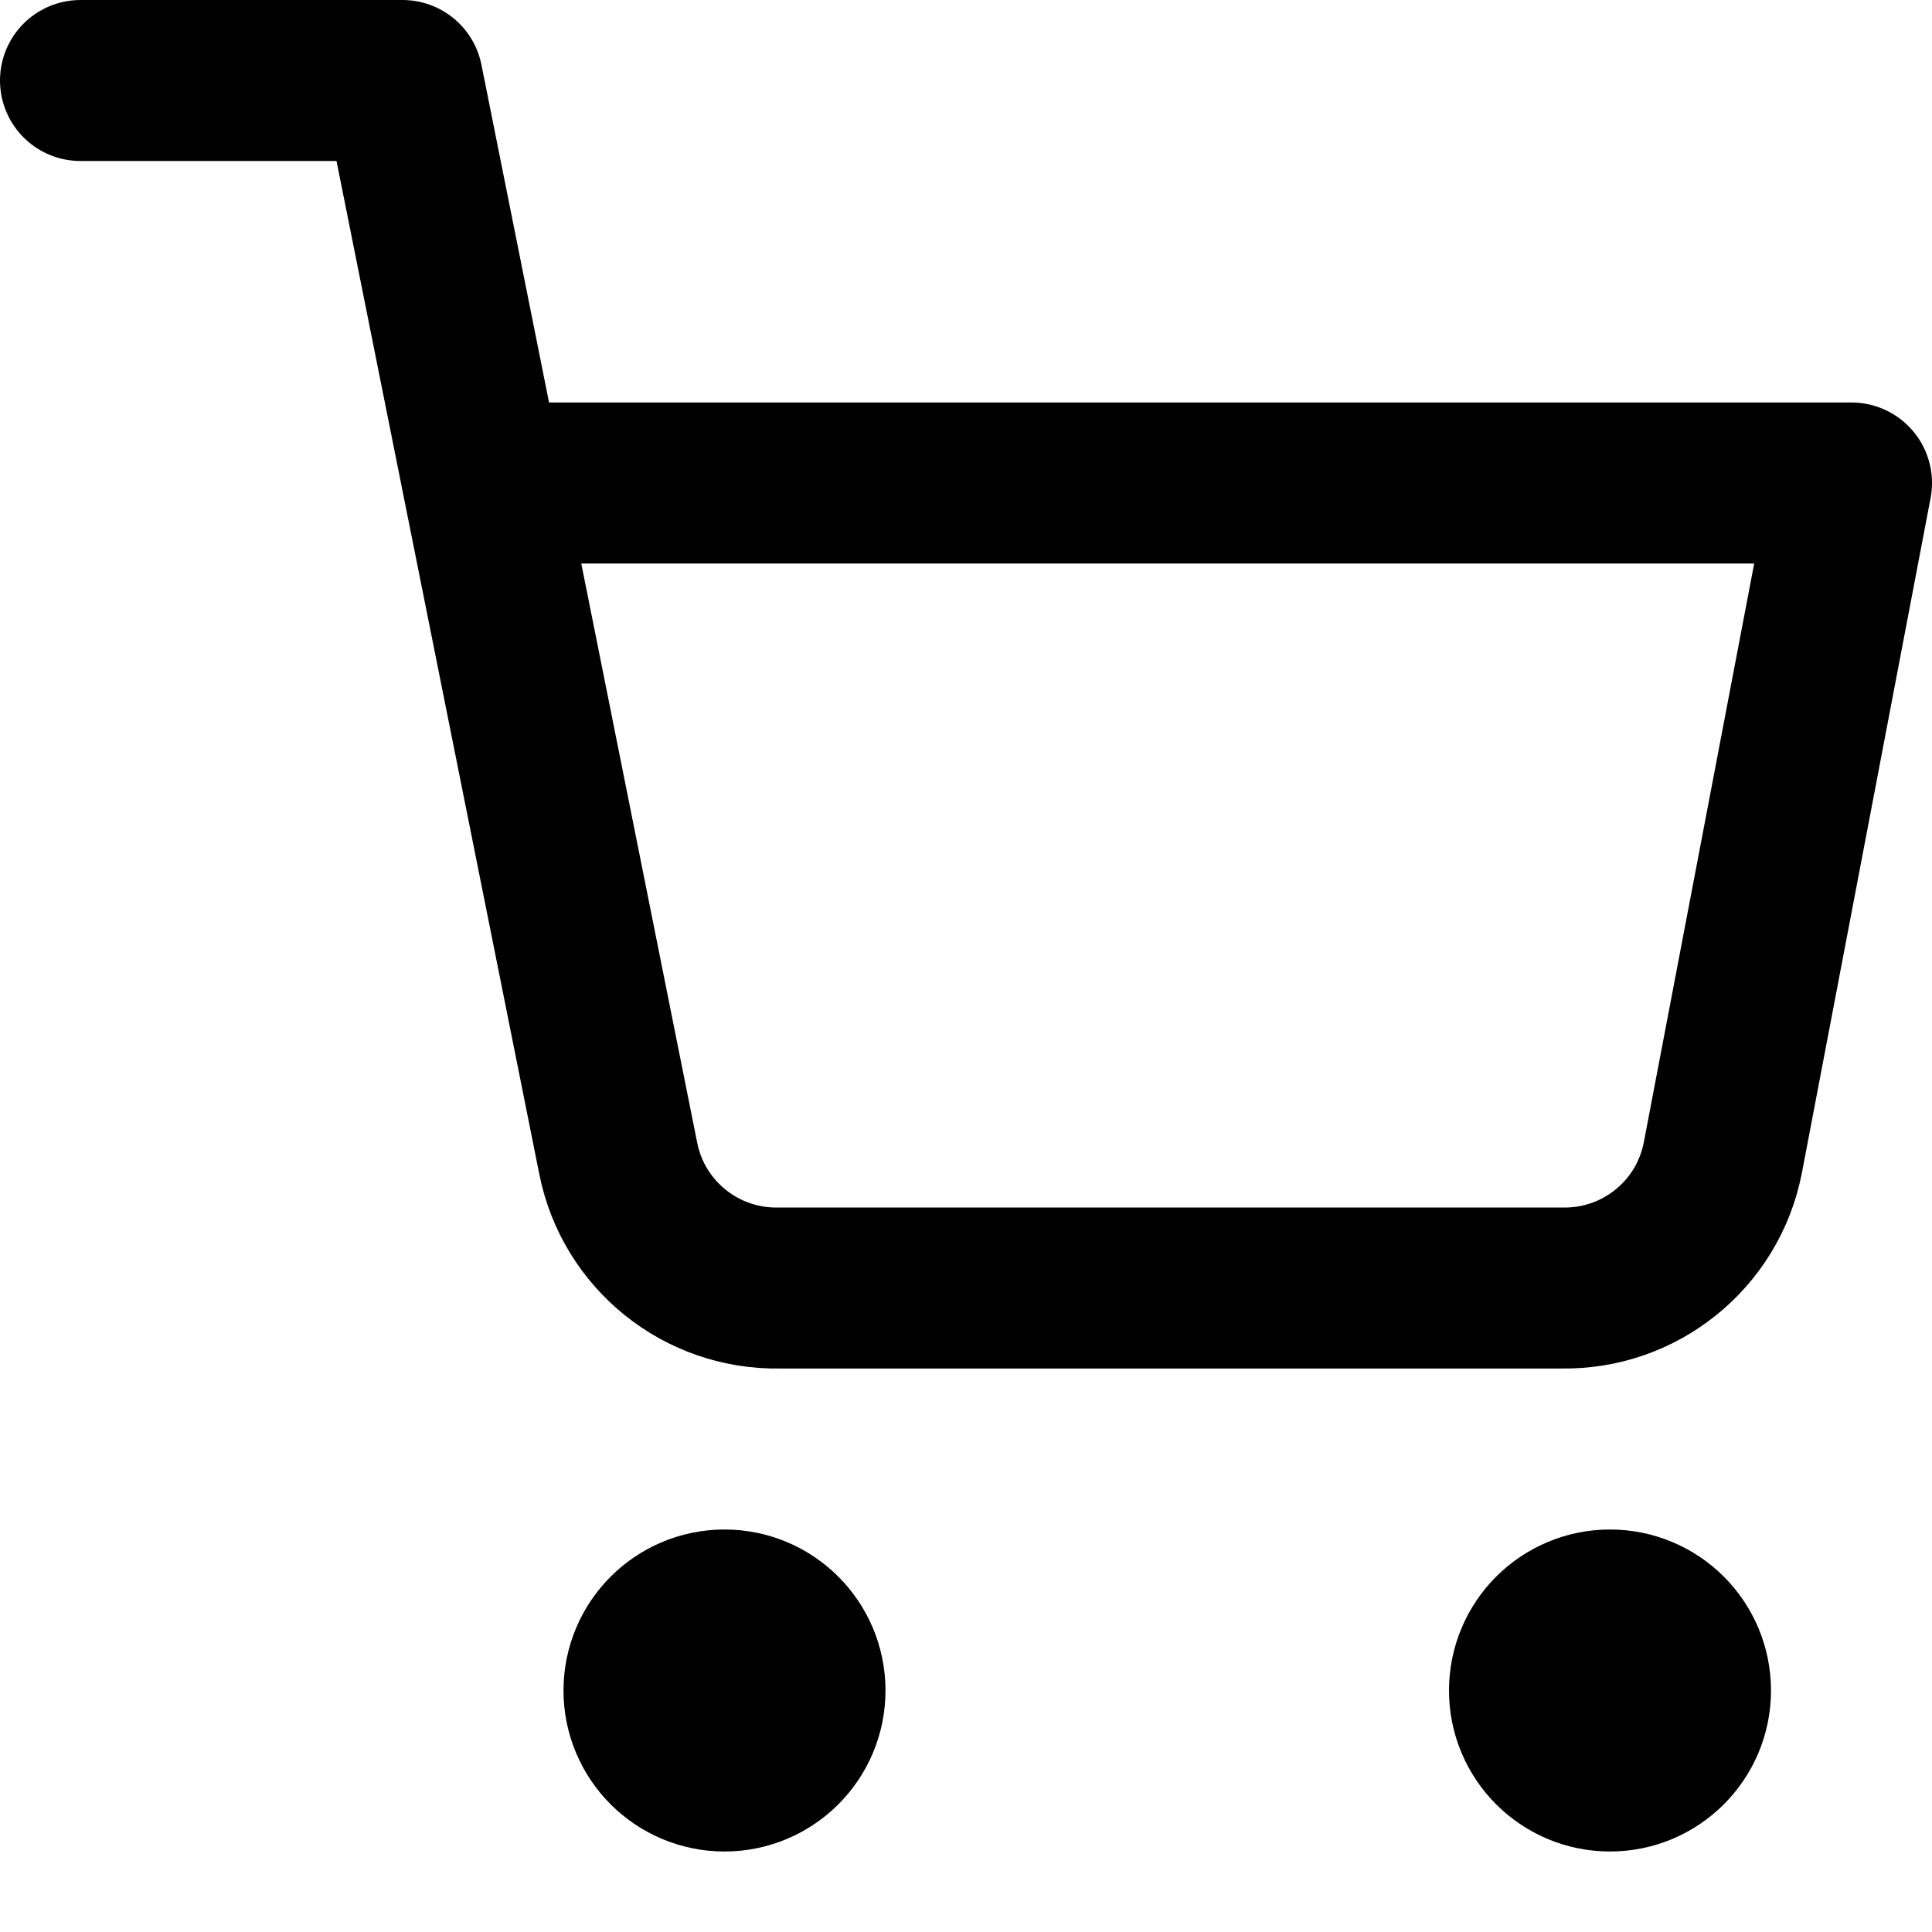
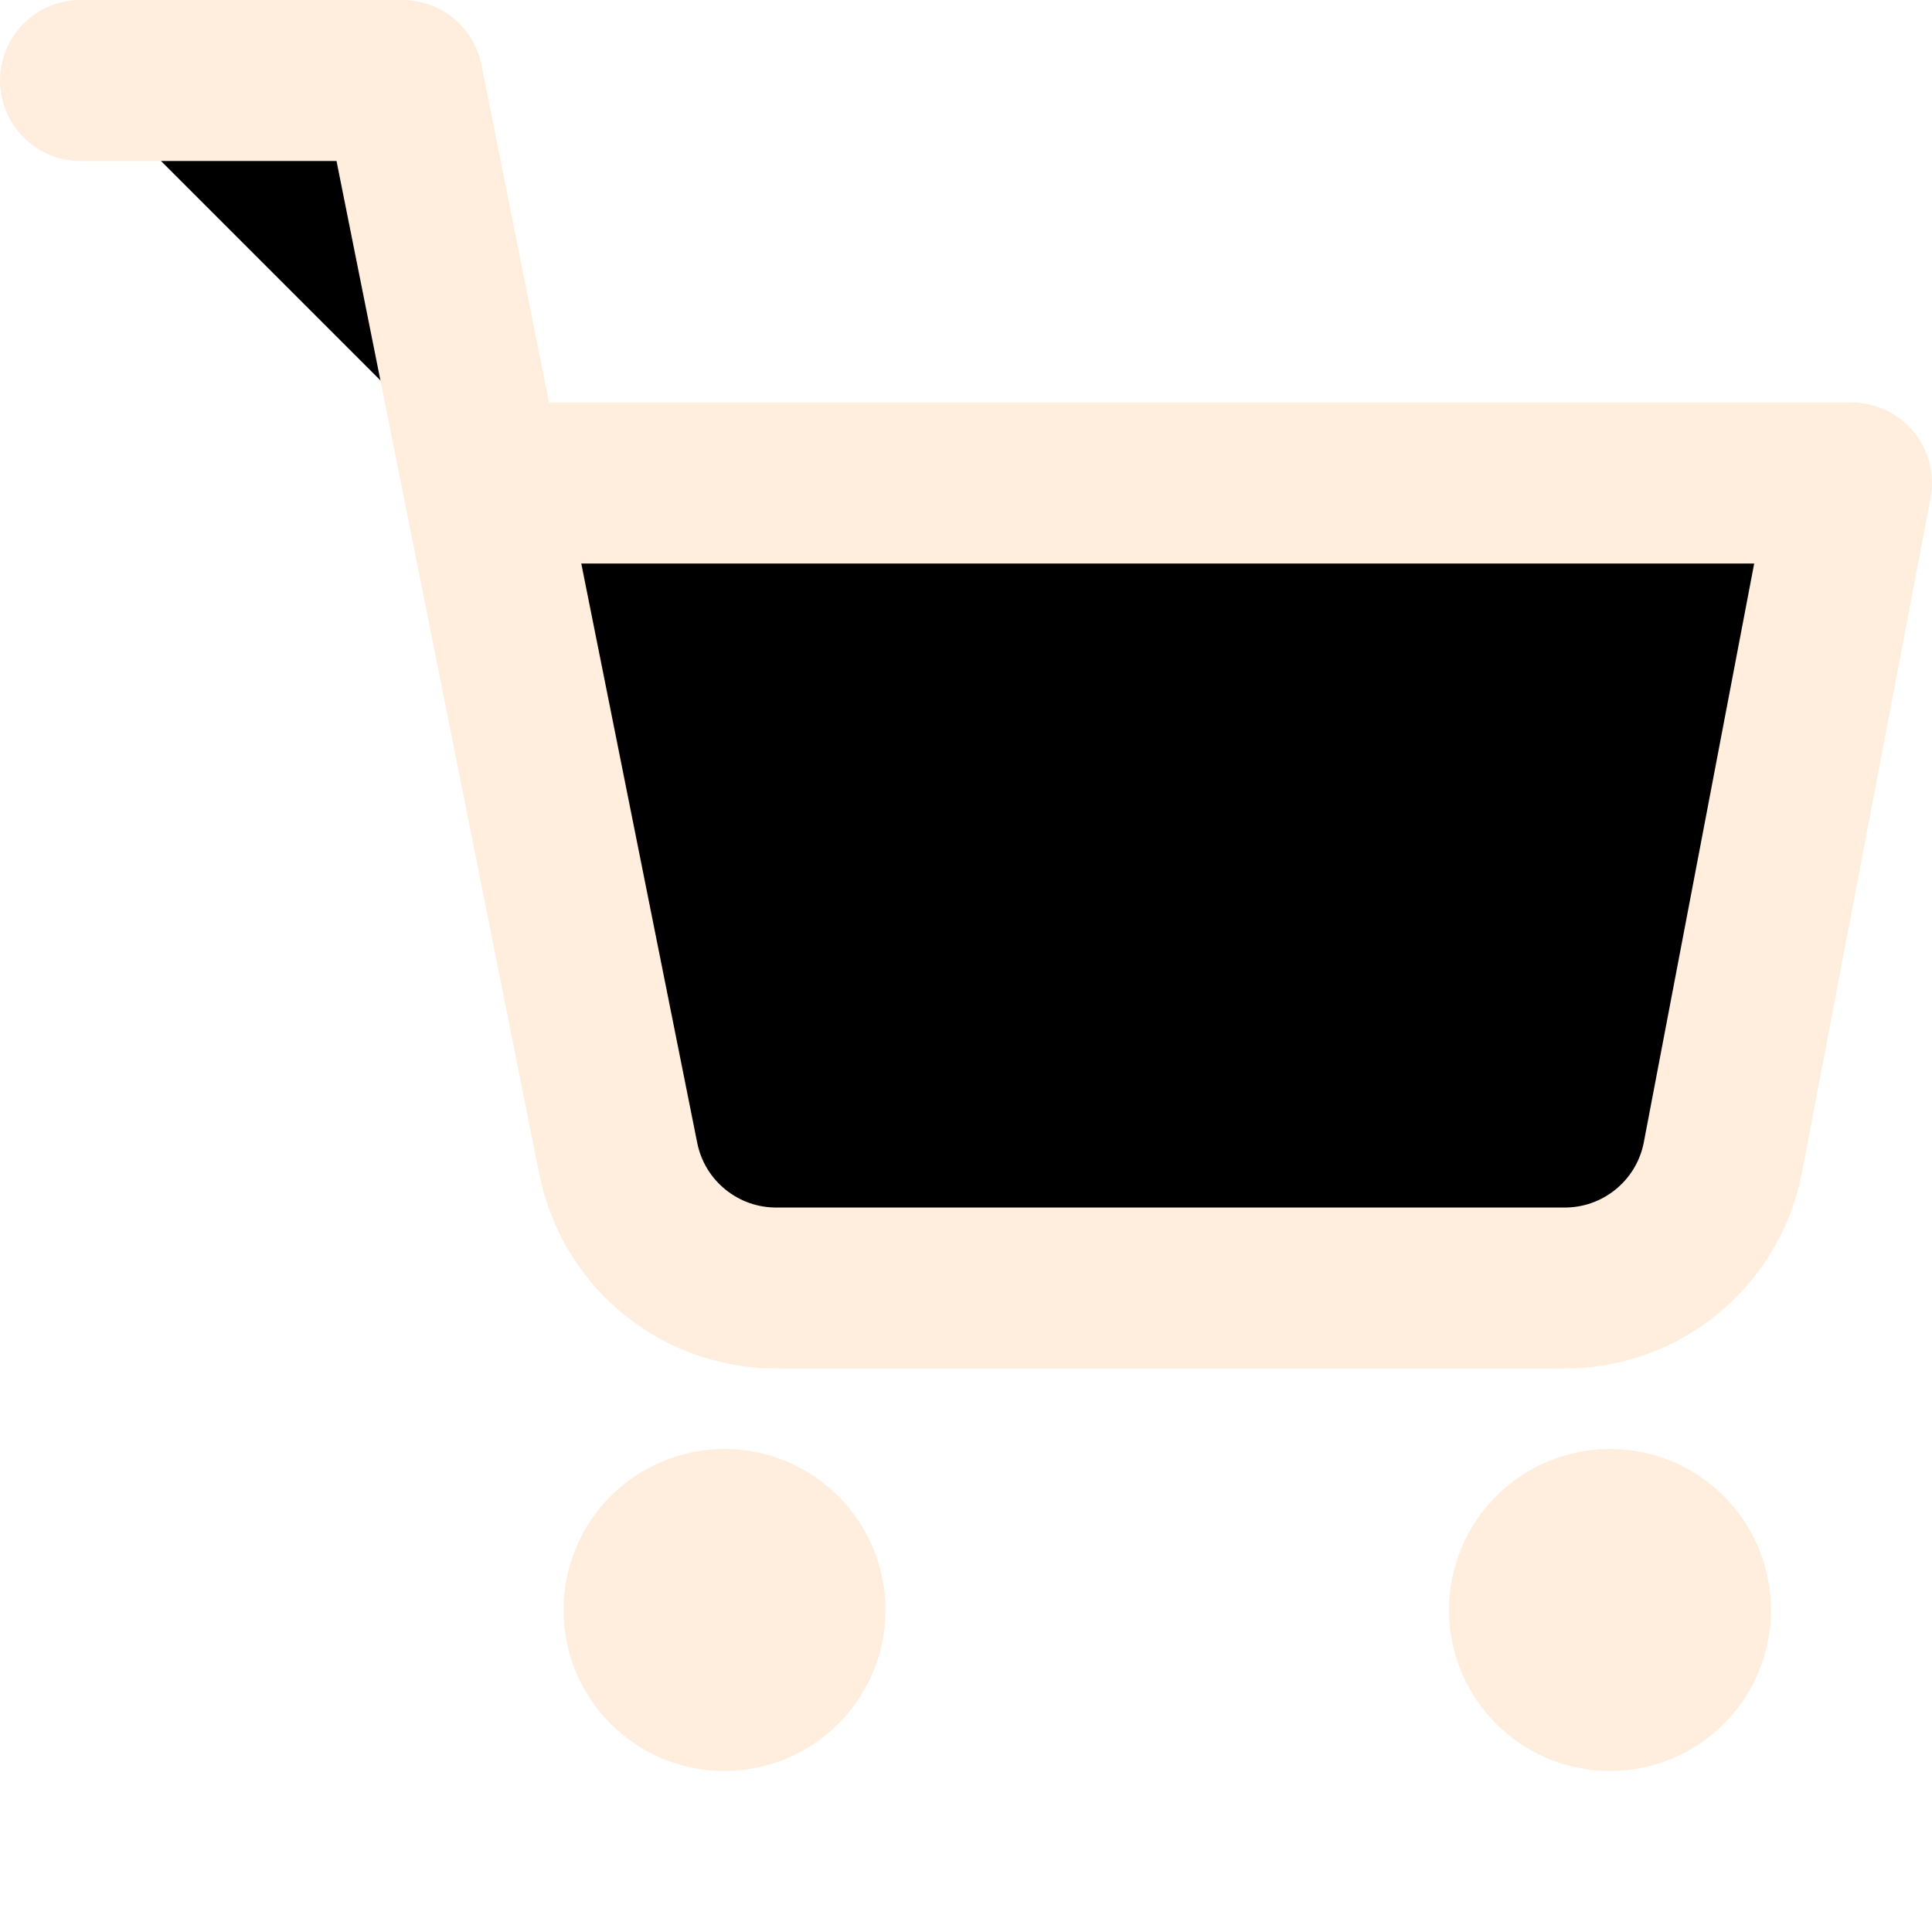
- <svg xmlns="http://www.w3.org/2000/svg" width="32" height="32" viewBox="0 0 24 24" fill="none" stroke="currentColor" stroke-width="2" stroke-linecap="round" stroke-linejoin="round" class="feather feather-shopping-cart">
-   <circle cx="9" cy="21" r="1" />
-   <circle cx="20" cy="21" r="1" />
+ <svg xmlns="http://www.w3.org/2000/svg" style="color:#ffeedd; fill:#000000;" width="32" height="32" viewBox="0 0 24 24" fill="none" stroke="currentColor" stroke-width="2" stroke-linecap="round" stroke-linejoin="round" class="feather feather-shopping-cart">
+   <circle cx="9" cy="20" r="1" />
+   <circle cx="20" cy="20" r="1" />
  <path d="M1 1h4l2.68 13.39a2 2 0 0 0 2 1.61h9.72a2 2 0 0 0 2-1.61L23 6H6" />
</svg>
